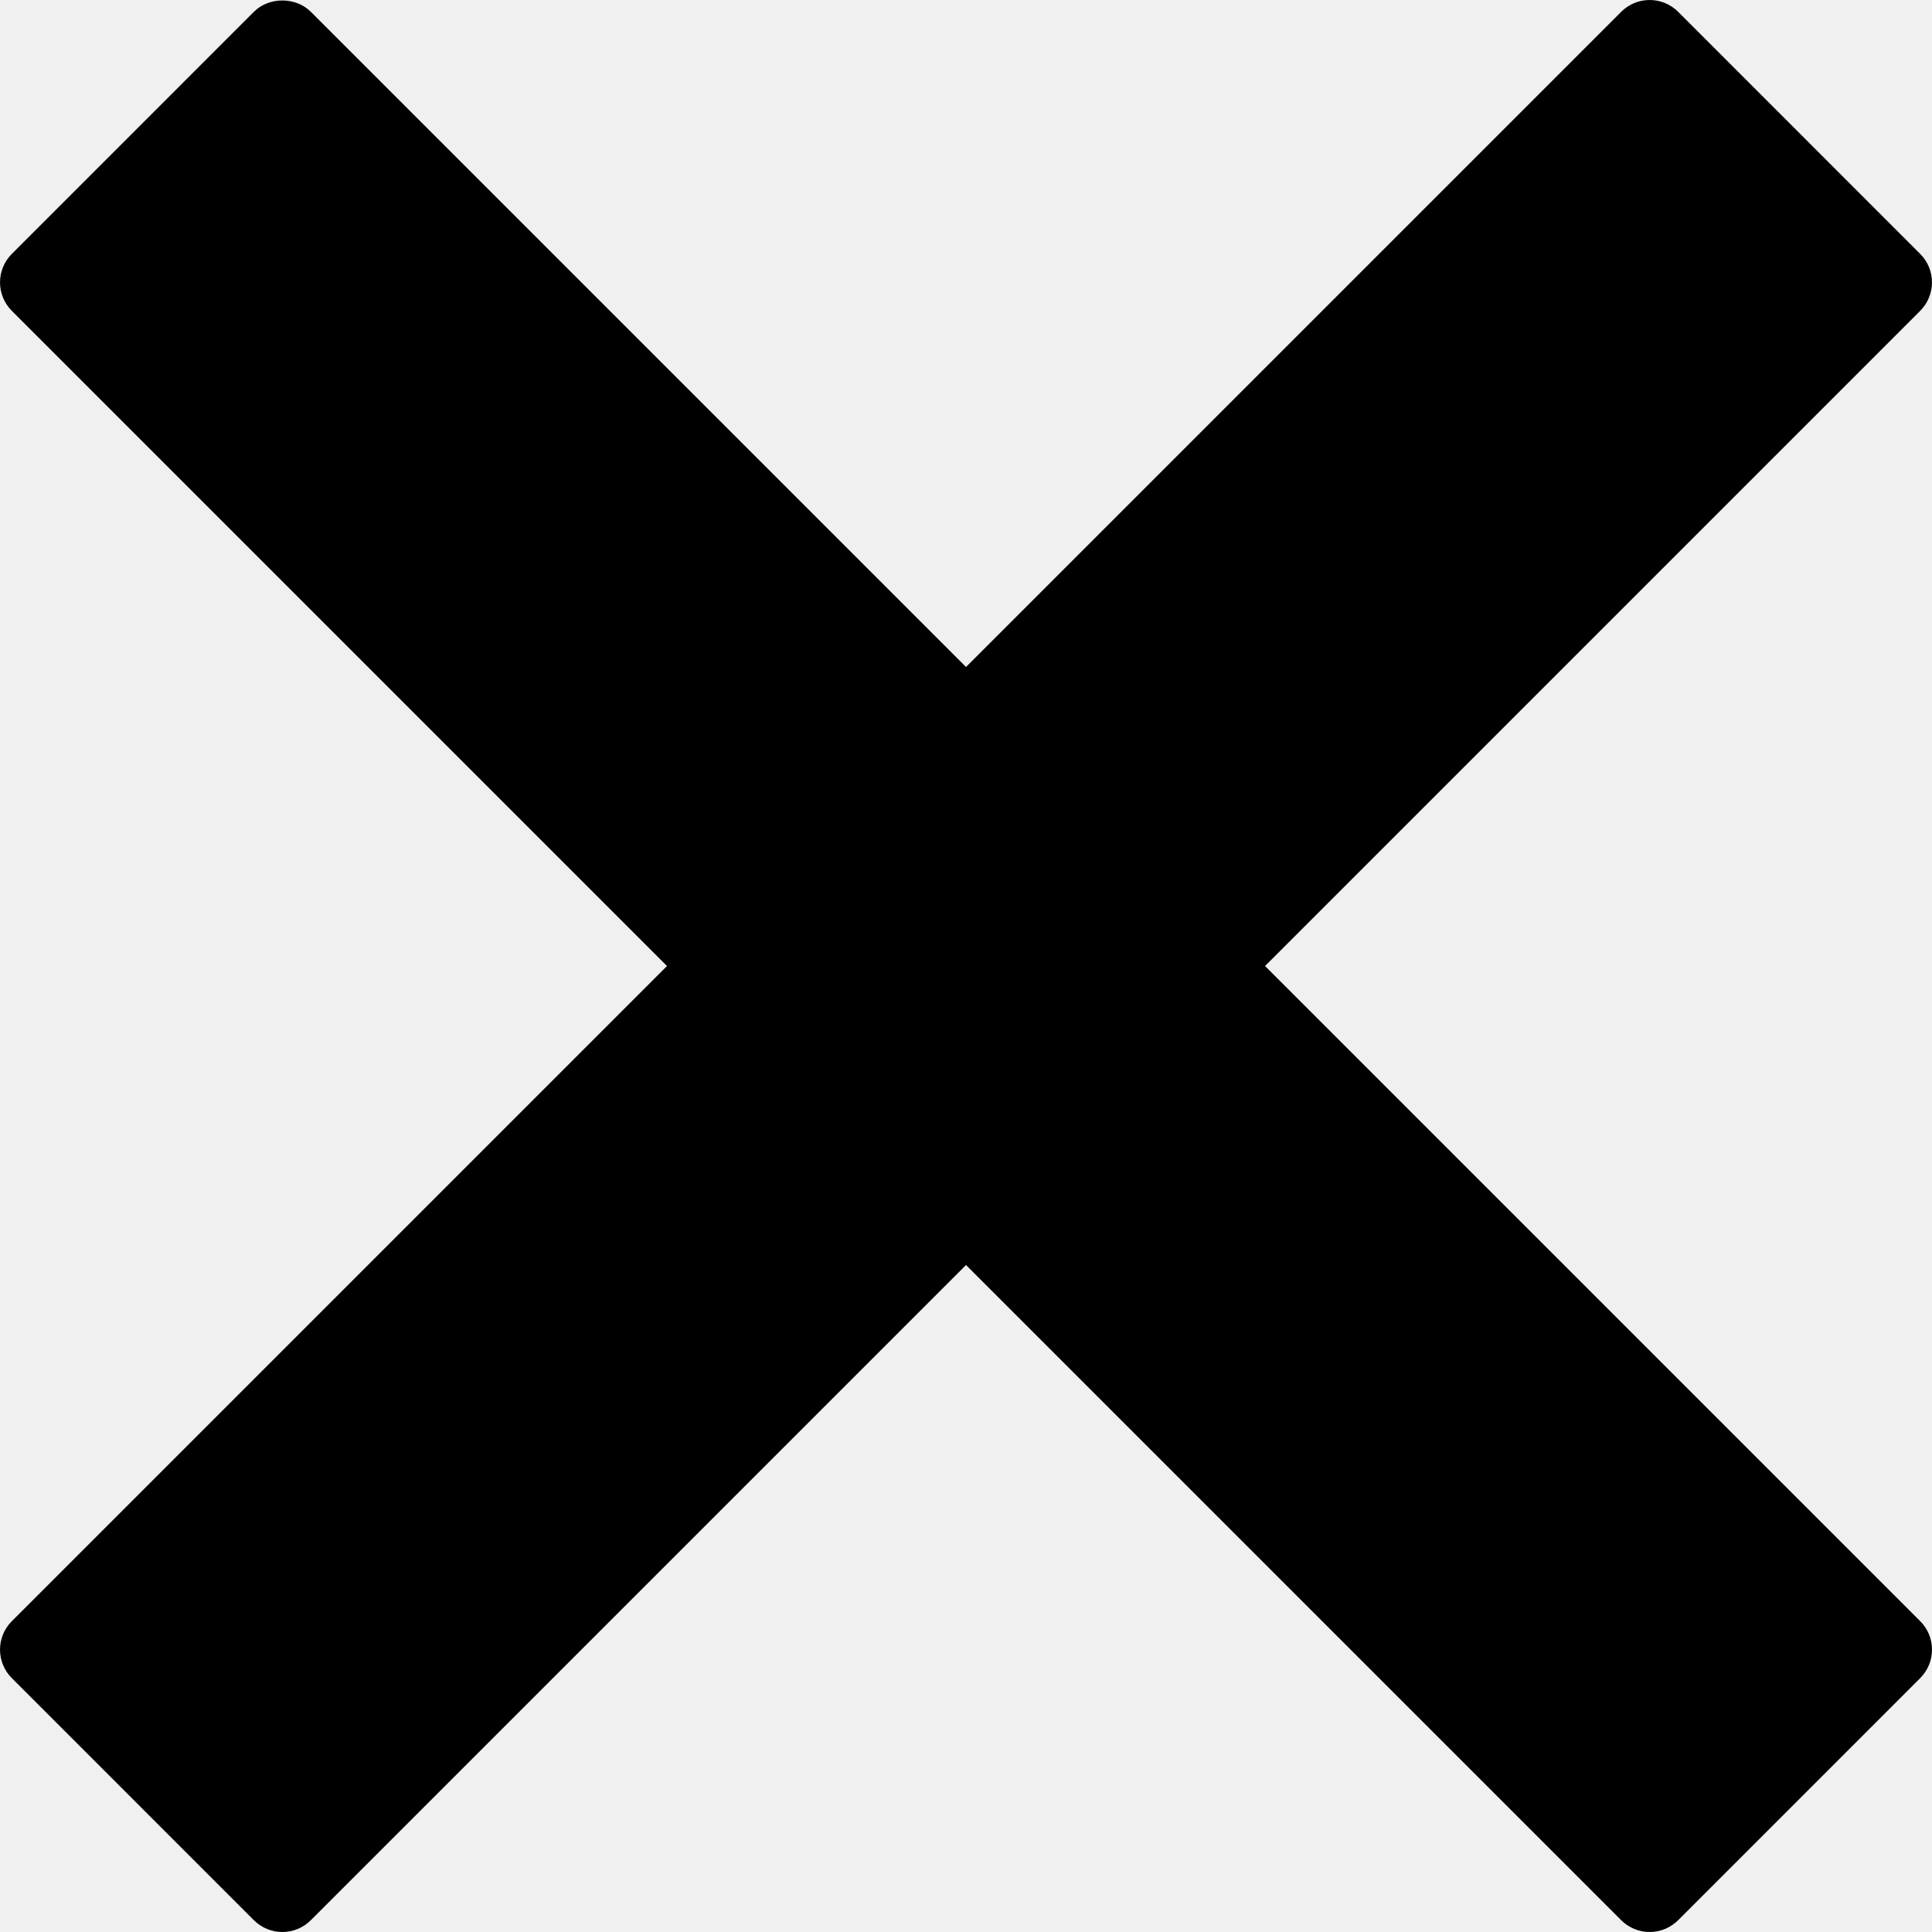
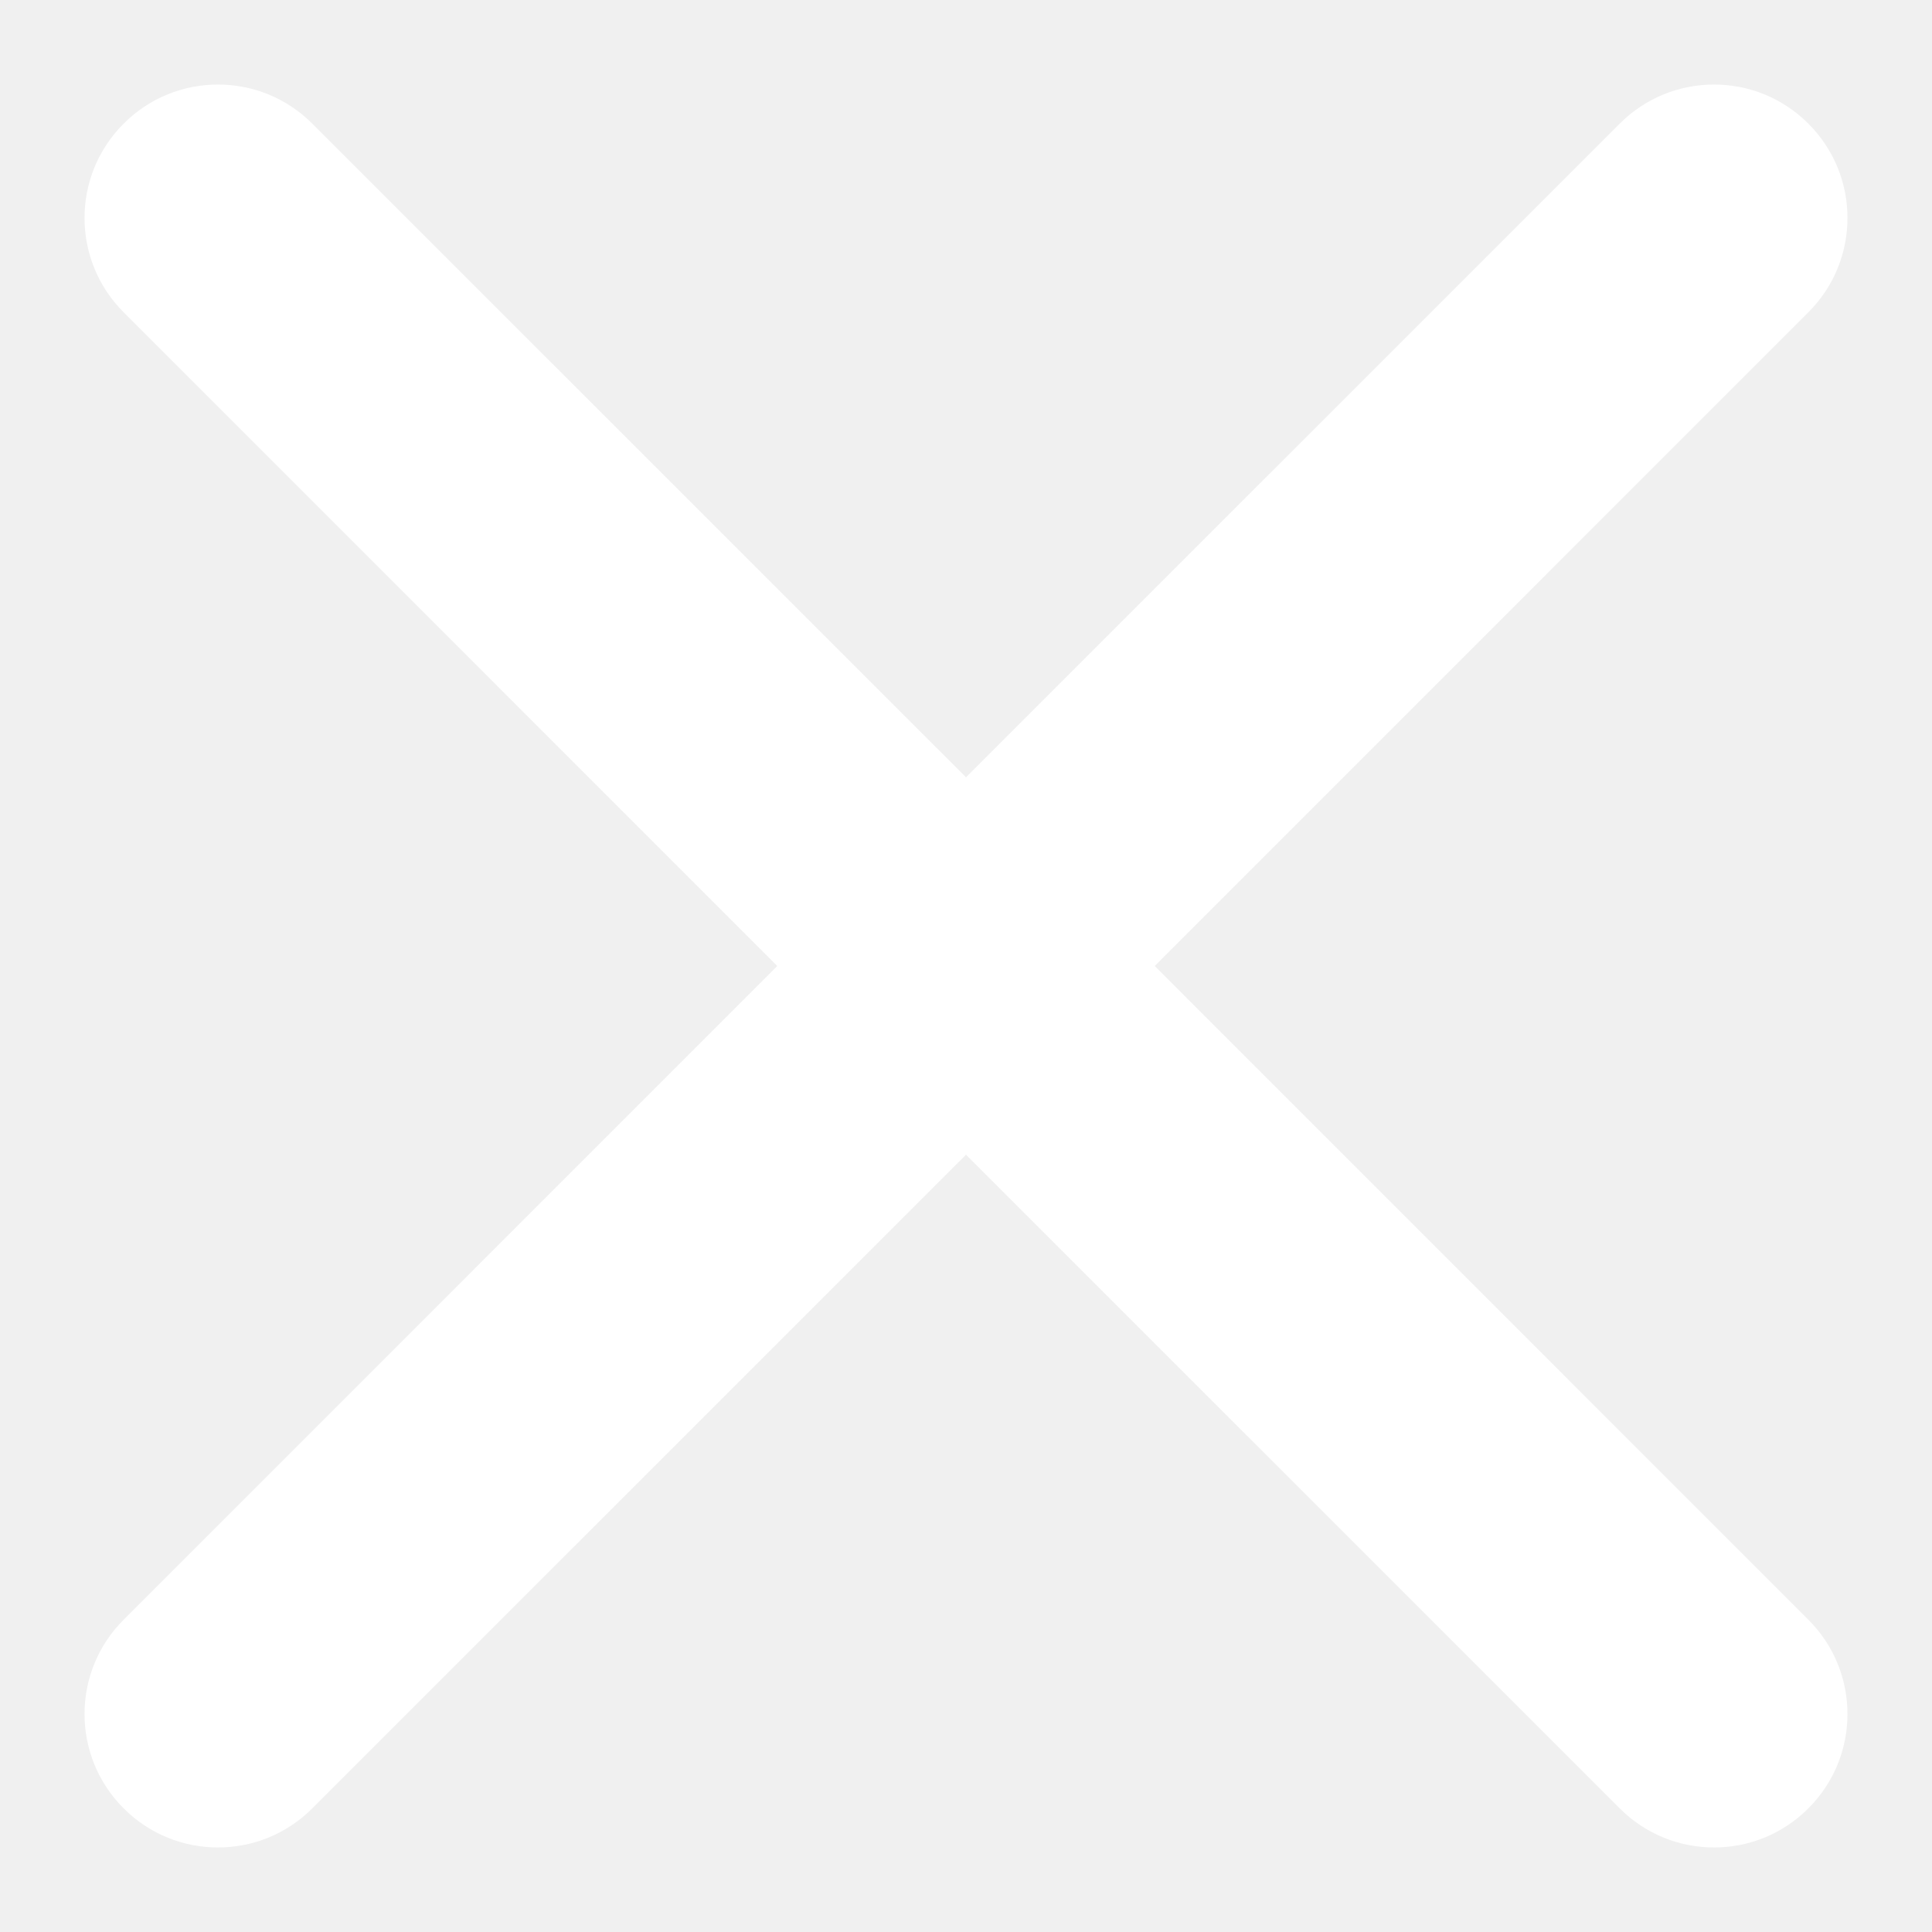
- <svg xmlns="http://www.w3.org/2000/svg" version="1.1" id="Capa_1" x="0px" y="0px" width="95.939px" height="95.939px" viewBox="0 0 95.939 95.939" style="enable-background:new 0 0 95.939 95.939;" xml:space="preserve">
-   <g>
-     <path d="M62.819,47.97l32.533-32.534c0.781-0.781,0.781-2.047,0-2.828L83.333,0.586C82.958,0.211,82.448,0,81.919,0   c-0.53,0-1.039,0.211-1.414,0.586L47.97,33.121L15.435,0.586c-0.75-0.75-2.078-0.75-2.828,0L0.587,12.608   c-0.781,0.781-0.781,2.047,0,2.828L33.121,47.97L0.587,80.504c-0.781,0.781-0.781,2.047,0,2.828l12.02,12.021   c0.375,0.375,0.884,0.586,1.414,0.586c0.53,0,1.039-0.211,1.414-0.586L47.97,62.818l32.535,32.535   c0.375,0.375,0.884,0.586,1.414,0.586c0.529,0,1.039-0.211,1.414-0.586l12.02-12.021c0.781-0.781,0.781-2.048,0-2.828L62.819,47.97   z" />
-   </g>
-   <g>
- </g>
-   <g>
- </g>
-   <g>
- </g>
-   <g>
- </g>
-   <g>
- </g>
-   <g>
- </g>
-   <g>
- </g>
-   <g>
- </g>
-   <g>
- </g>
-   <g>
- </g>
-   <g>
- </g>
-   <g>
- </g>
-   <g>
- </g>
-   <g>
- </g>
-   <g>
- </g>
+ <svg xmlns="http://www.w3.org/2000/svg" width="22" height="22" viewBox="0 0 22 22" fill="none">
+   <path d="M20.592 3.556C21.186 2.963 21.186 2.001 20.592 1.408C19.999 0.814 19.037 0.814 18.444 1.408L11 8.851L3.556 1.408C2.963 0.814 2.001 0.814 1.408 1.408C0.814 2.001 0.814 2.963 1.408 3.556L8.851 11L1.408 18.444C0.814 19.037 0.814 19.999 1.408 20.592C2.001 21.186 2.963 21.186 3.556 20.592L11 13.149L18.444 20.592C19.037 21.186 19.999 21.186 20.592 20.592C21.186 19.999 21.186 19.037 20.592 18.444L13.149 11L20.592 3.556Z" fill="white" />
</svg>
